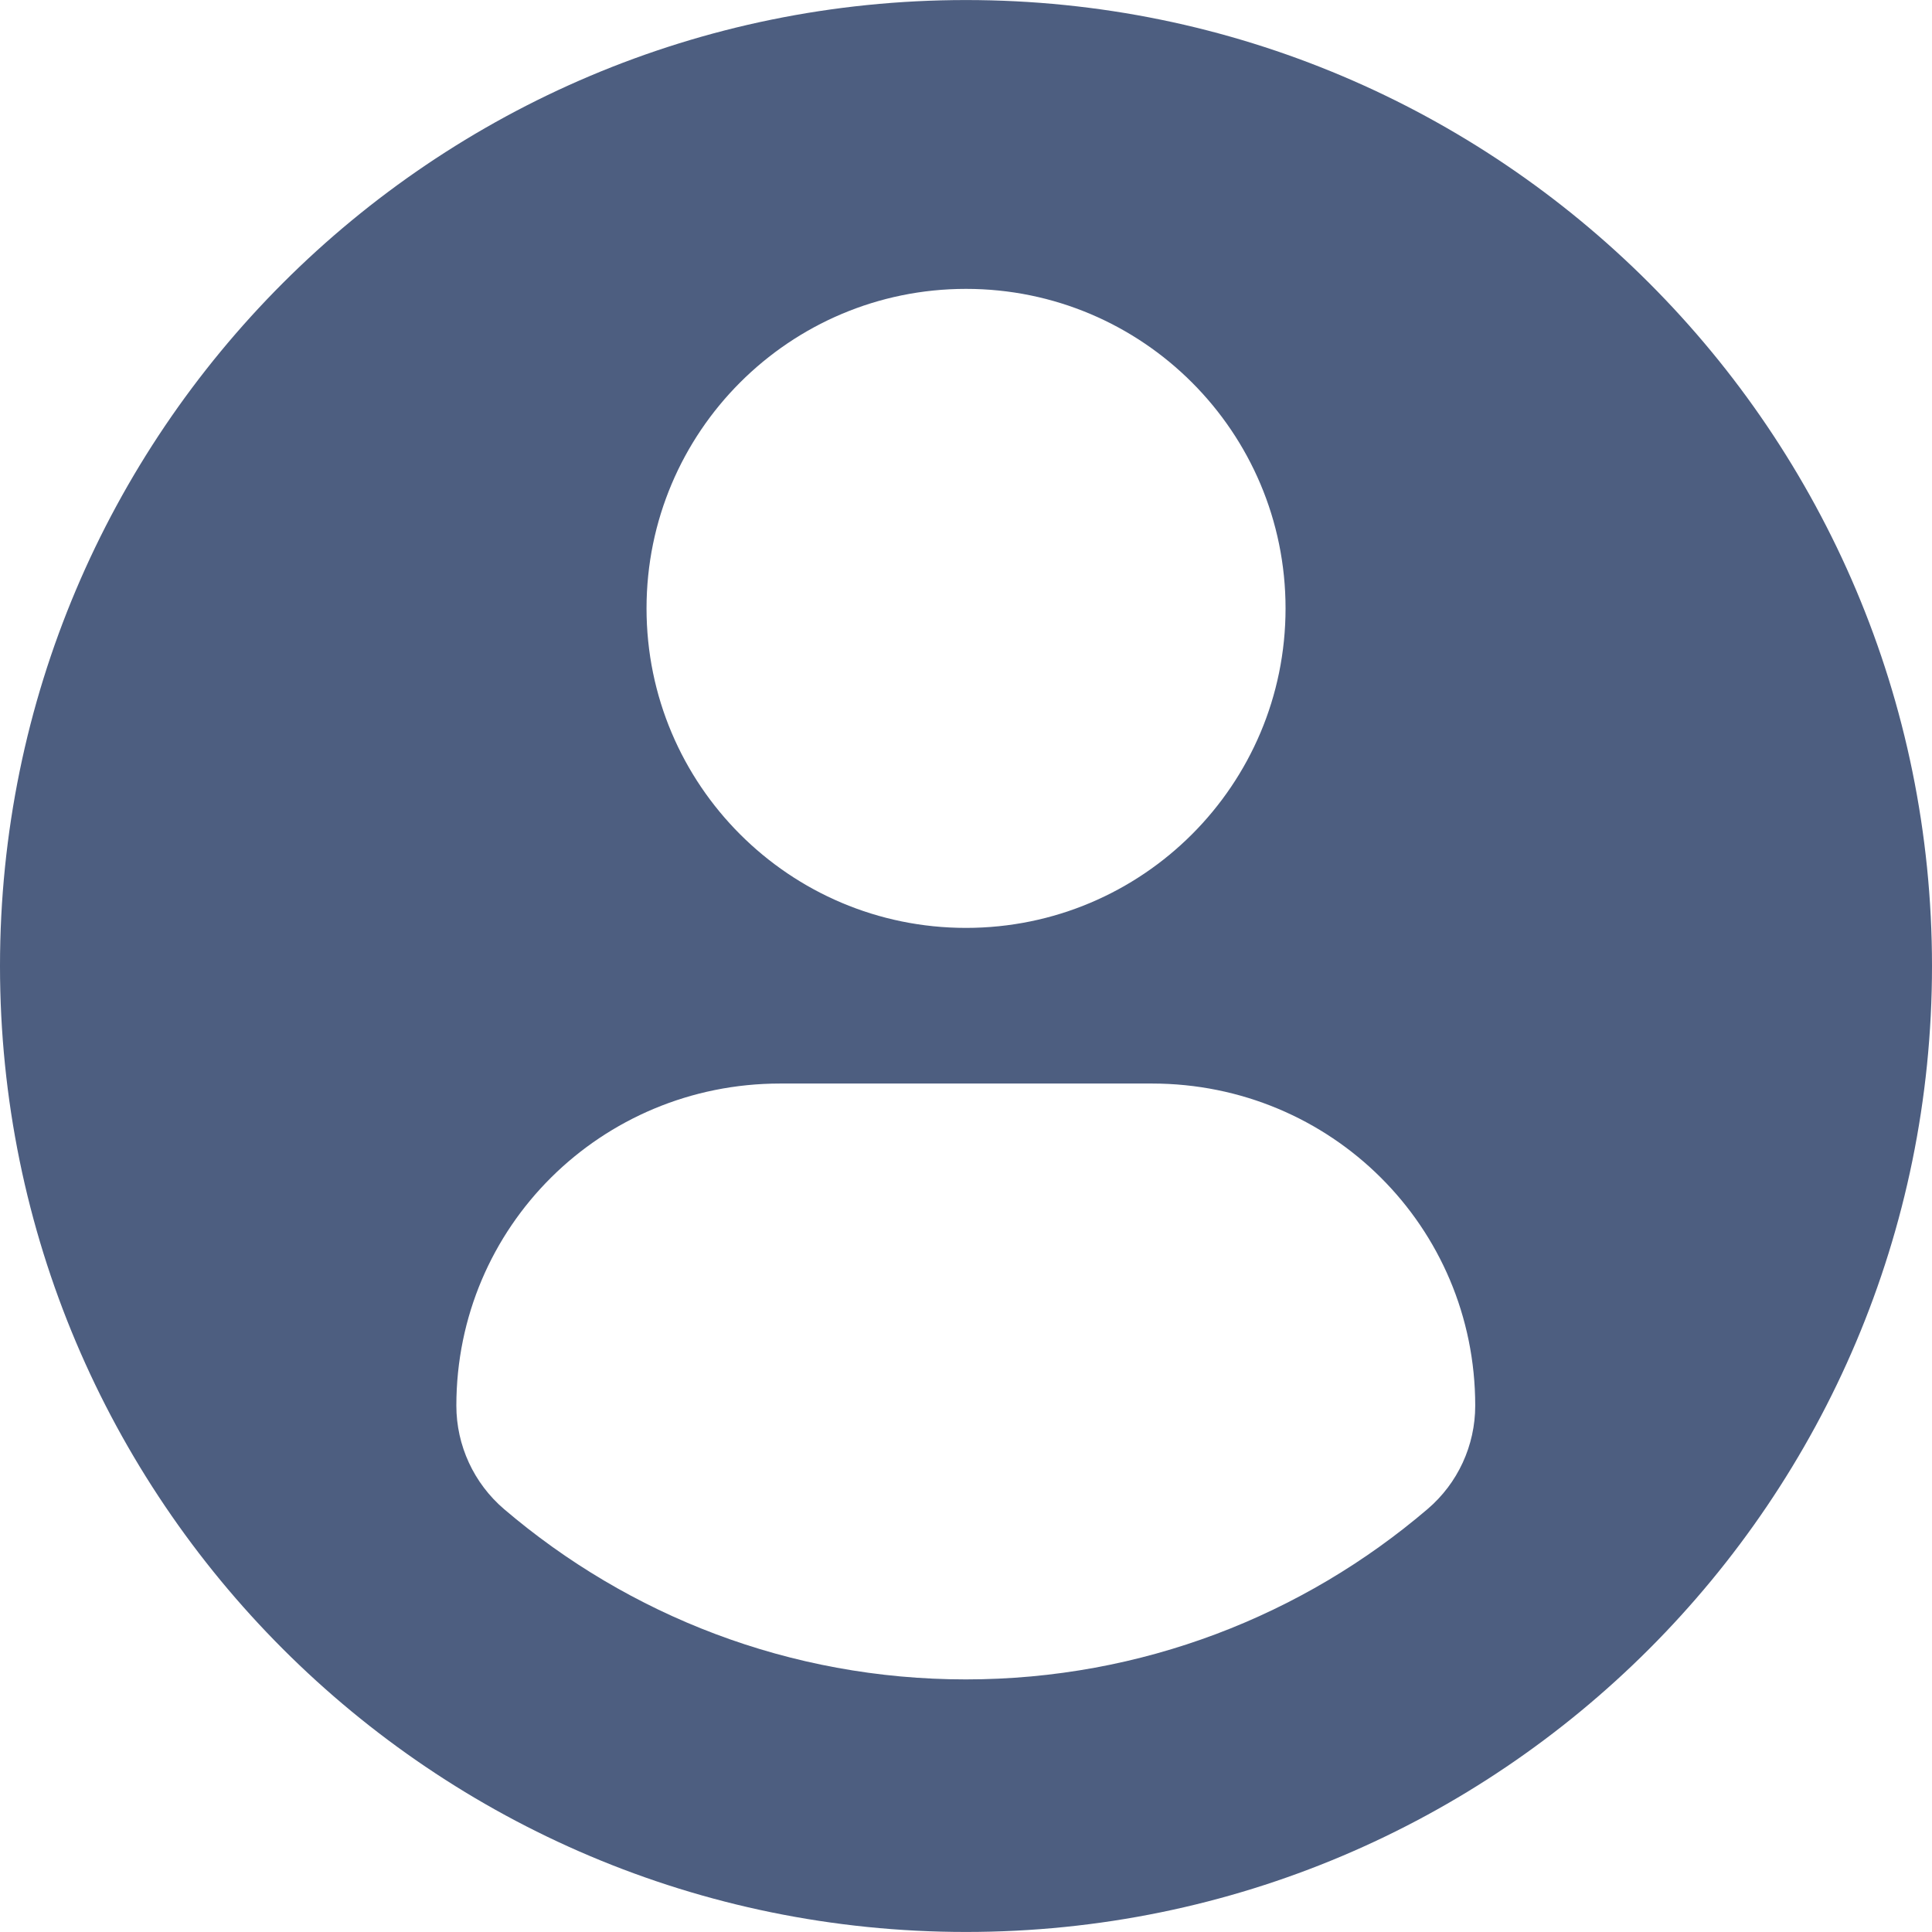
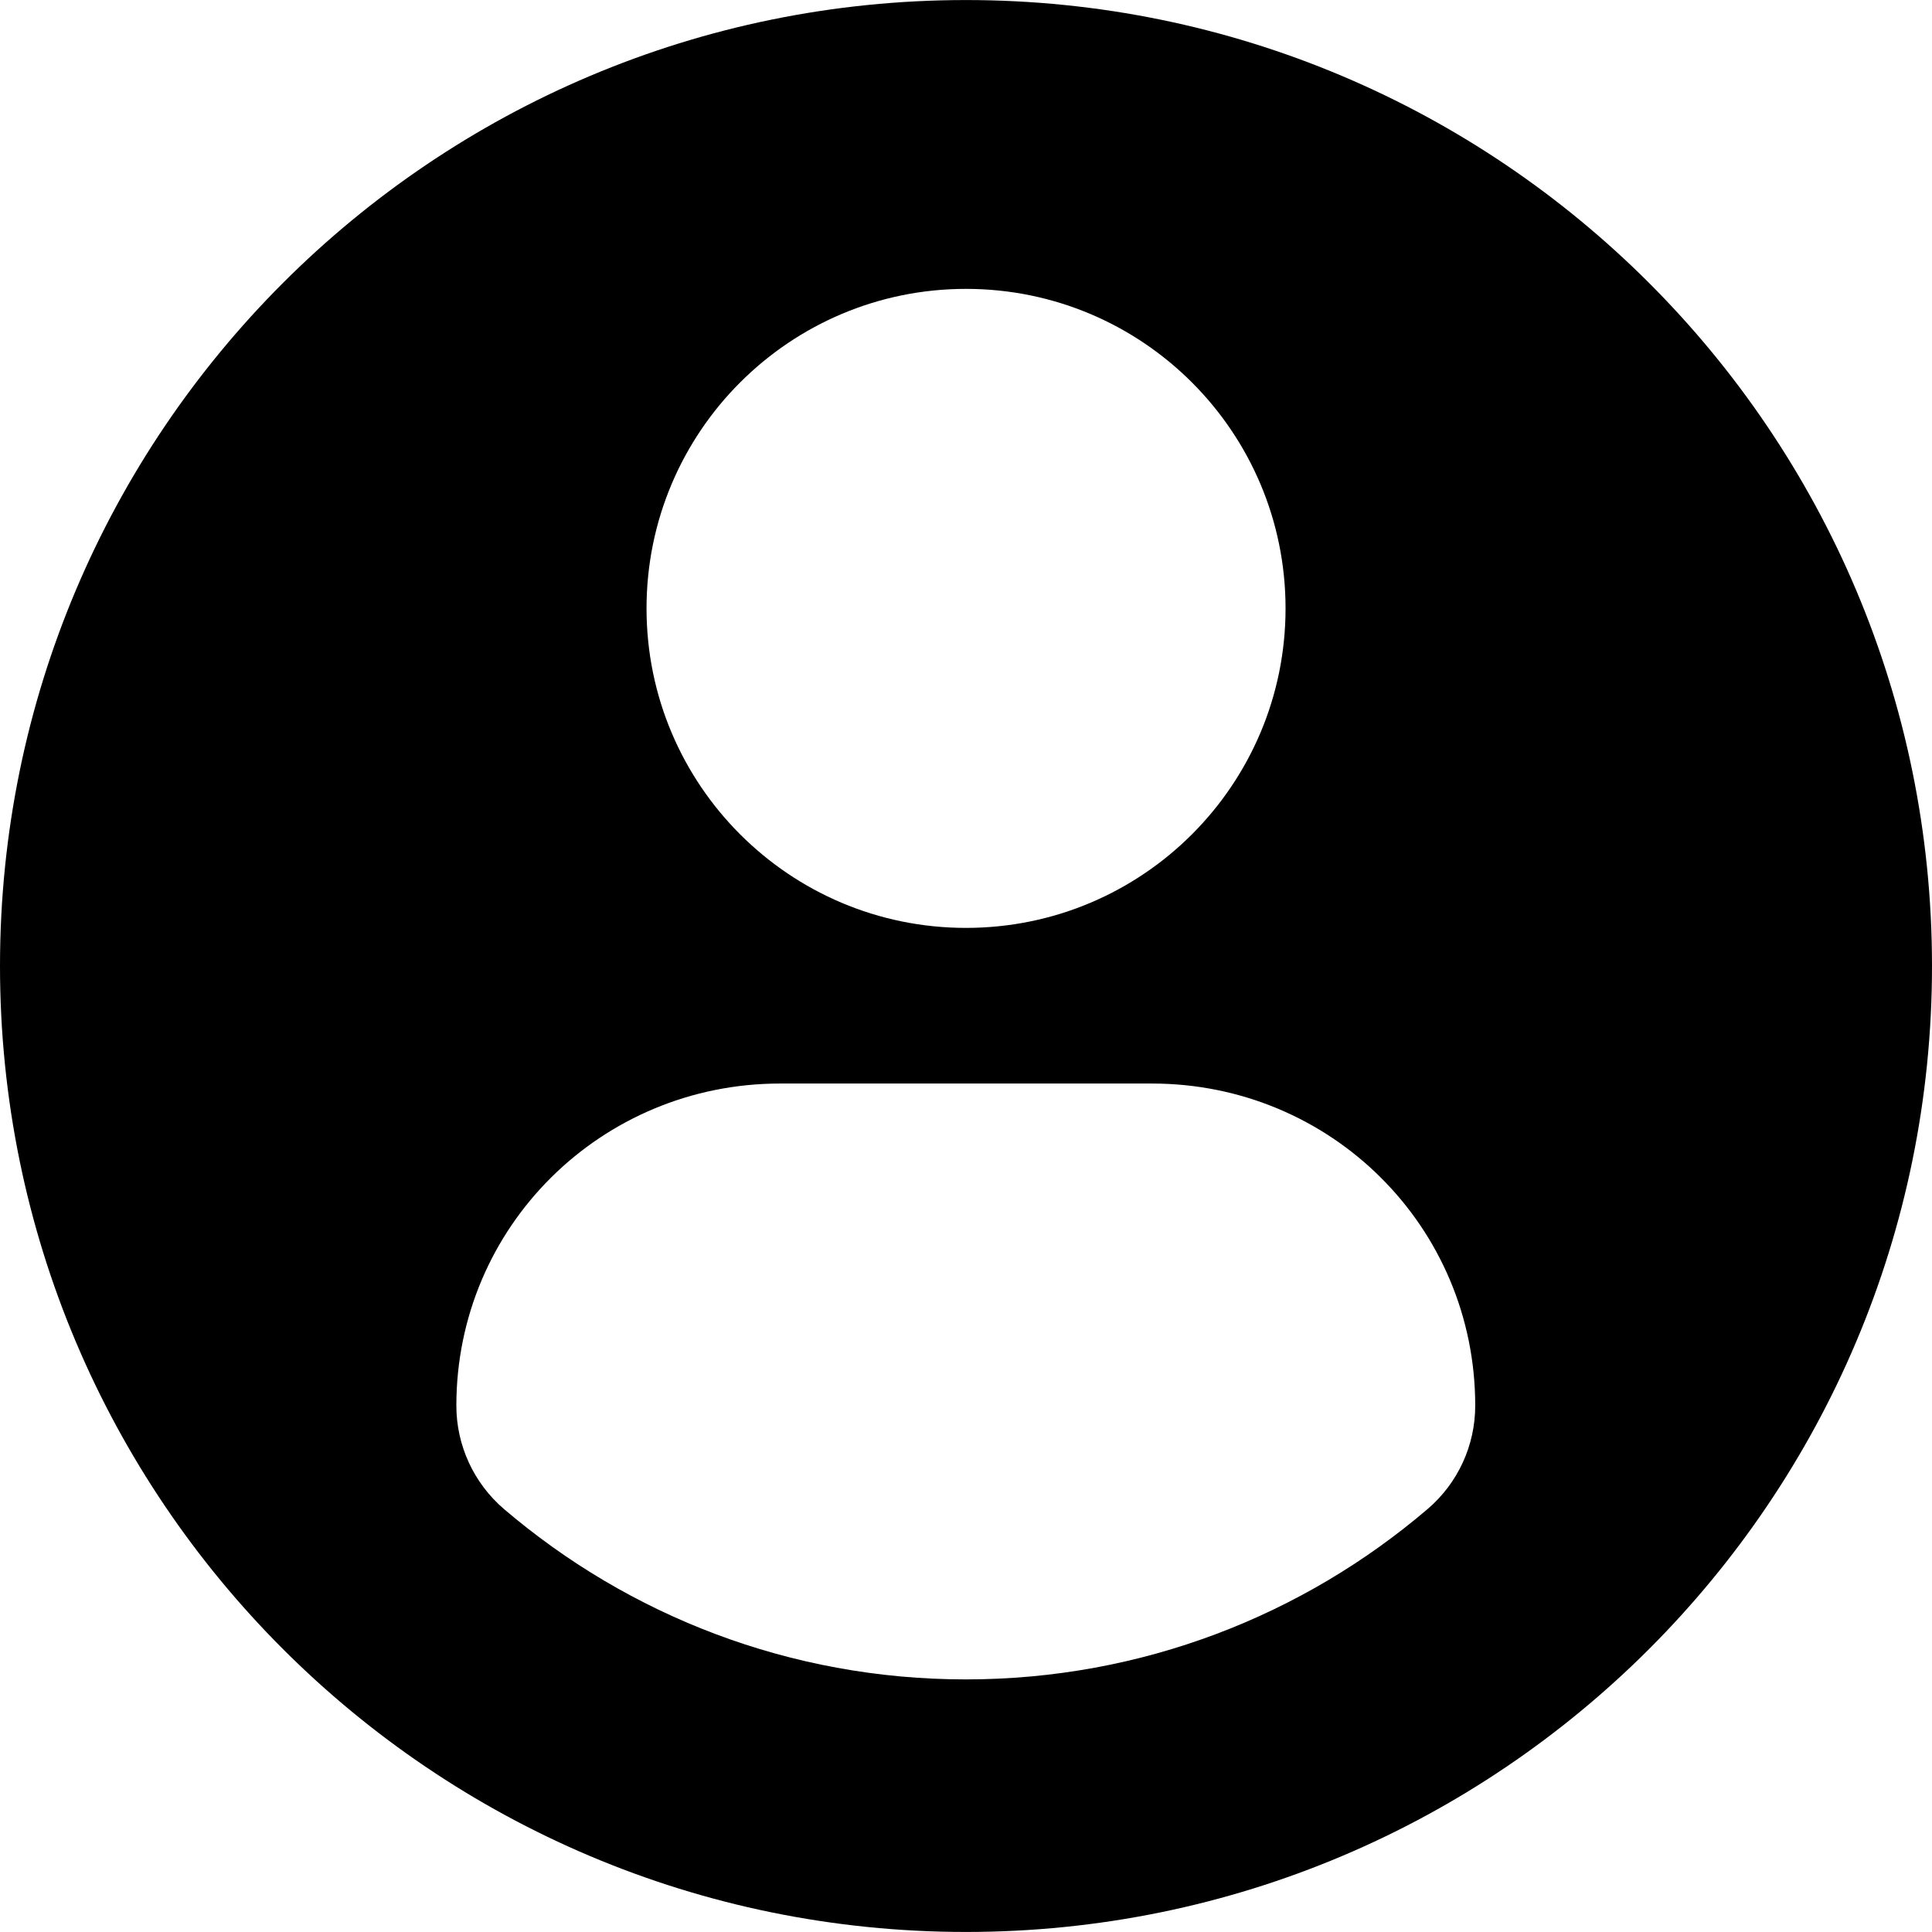
<svg xmlns="http://www.w3.org/2000/svg" version="1.1" id="Capa_1" x="0px" y="0px" width="45.532px" height="45.532px" viewBox="0 0 45.532 45.532" style="enable-background:new 0 0 45.532 45.532;" xml:space="preserve">
  <g>
-     <path style="fill:#4d5e80;" d="M22.766,0.001C10.194,0.001,0,10.193,0,22.766s10.193,22.765,22.766,22.765c12.574,0,22.766-10.192,22.766-22.765   S35.34,0.001,22.766,0.001z M22.766,6.808c4.16,0,7.531,3.372,7.531,7.53c0,4.159-3.371,7.53-7.531,7.53   c-4.158,0-7.529-3.371-7.529-7.53C15.237,10.18,18.608,6.808,22.766,6.808z M22.761,39.579c-4.149,0-7.949-1.511-10.88-4.012   c-0.714-0.609-1.126-1.502-1.126-2.439c0-4.217,3.413-7.592,7.631-7.592h8.762c4.219,0,7.619,3.375,7.619,7.592   c0,0.938-0.41,1.829-1.125,2.438C30.712,38.068,26.911,39.579,22.761,39.579z" />
+     <path d="M22.766,0.001C10.194,0.001,0,10.193,0,22.766s10.193,22.765,22.766,22.765c12.574,0,22.766-10.192,22.766-22.765   S35.34,0.001,22.766,0.001z M22.766,6.808c4.16,0,7.531,3.372,7.531,7.53c0,4.159-3.371,7.53-7.531,7.53   c-4.158,0-7.529-3.371-7.529-7.53C15.237,10.18,18.608,6.808,22.766,6.808z M22.761,39.579c-4.149,0-7.949-1.511-10.88-4.012   c-0.714-0.609-1.126-1.502-1.126-2.439c0-4.217,3.413-7.592,7.631-7.592h8.762c4.219,0,7.619,3.375,7.619,7.592   c0,0.938-0.41,1.829-1.125,2.438C30.712,38.068,26.911,39.579,22.761,39.579z" />
  </g>
  <g>
</g>
  <g>
</g>
  <g>
</g>
  <g>
</g>
  <g>
</g>
  <g>
</g>
  <g>
</g>
  <g>
</g>
  <g>
</g>
  <g>
</g>
  <g>
</g>
  <g>
</g>
  <g>
</g>
  <g>
</g>
  <g>
</g>
</svg>
